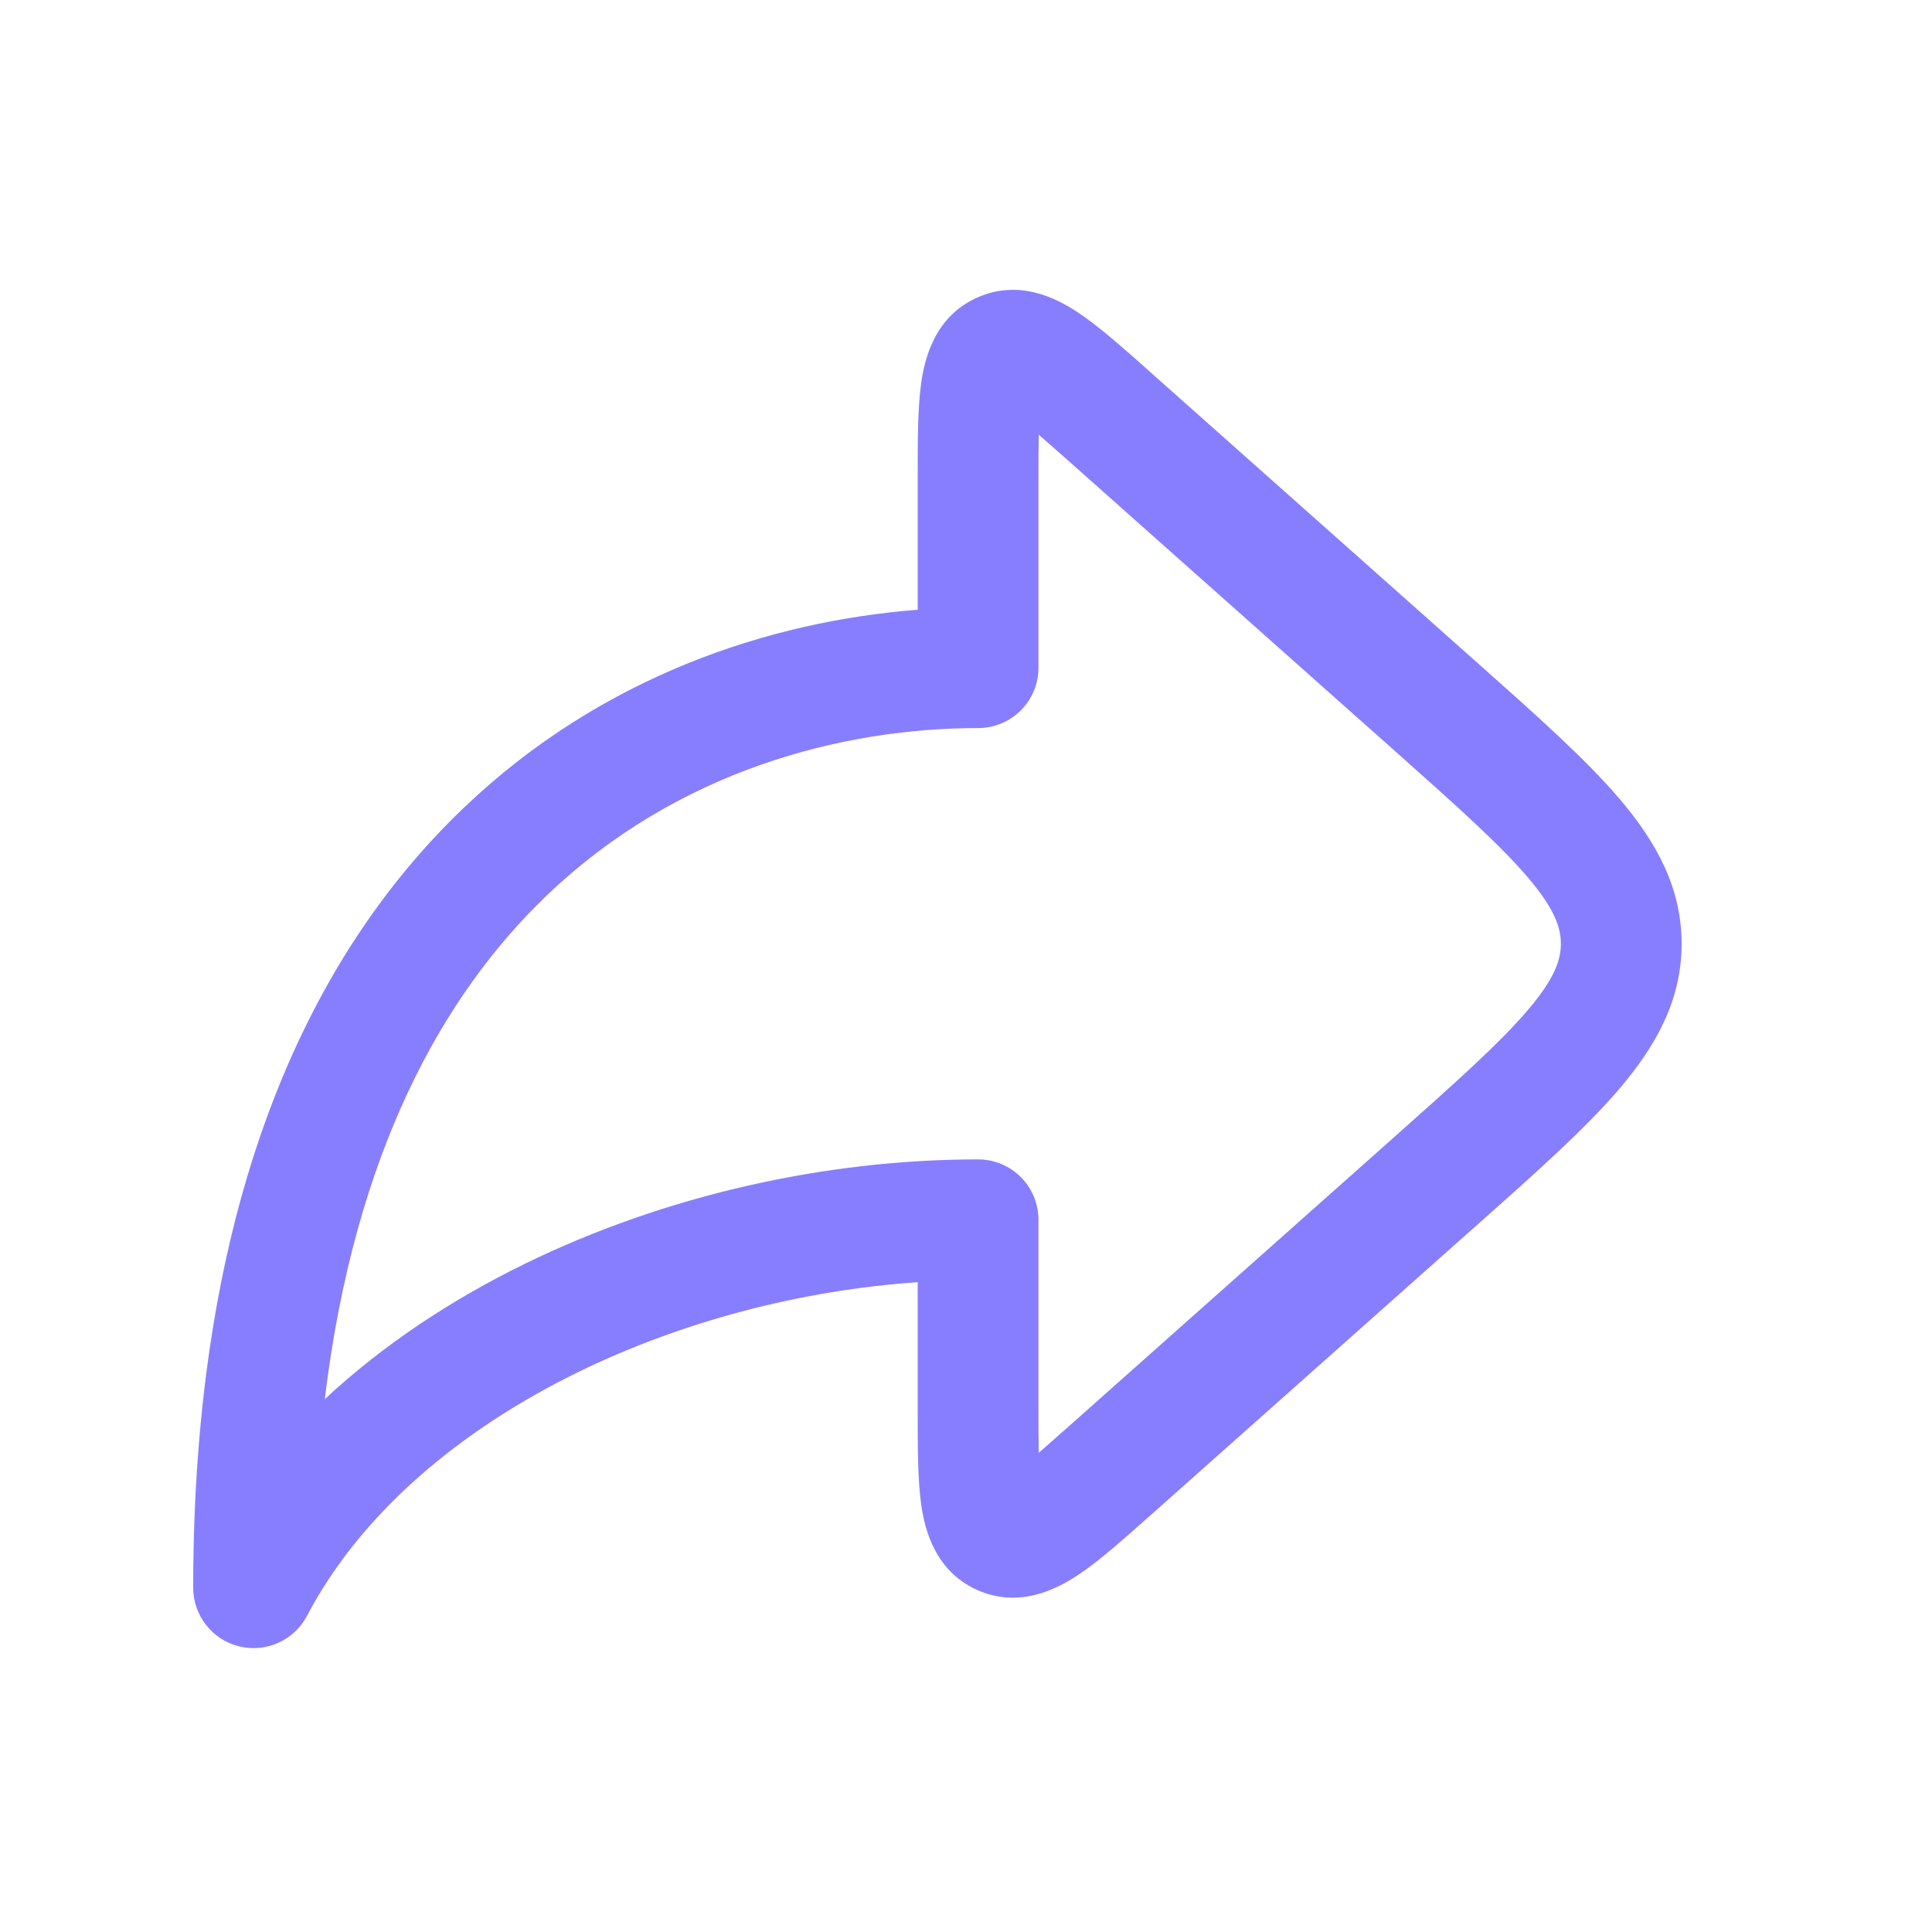
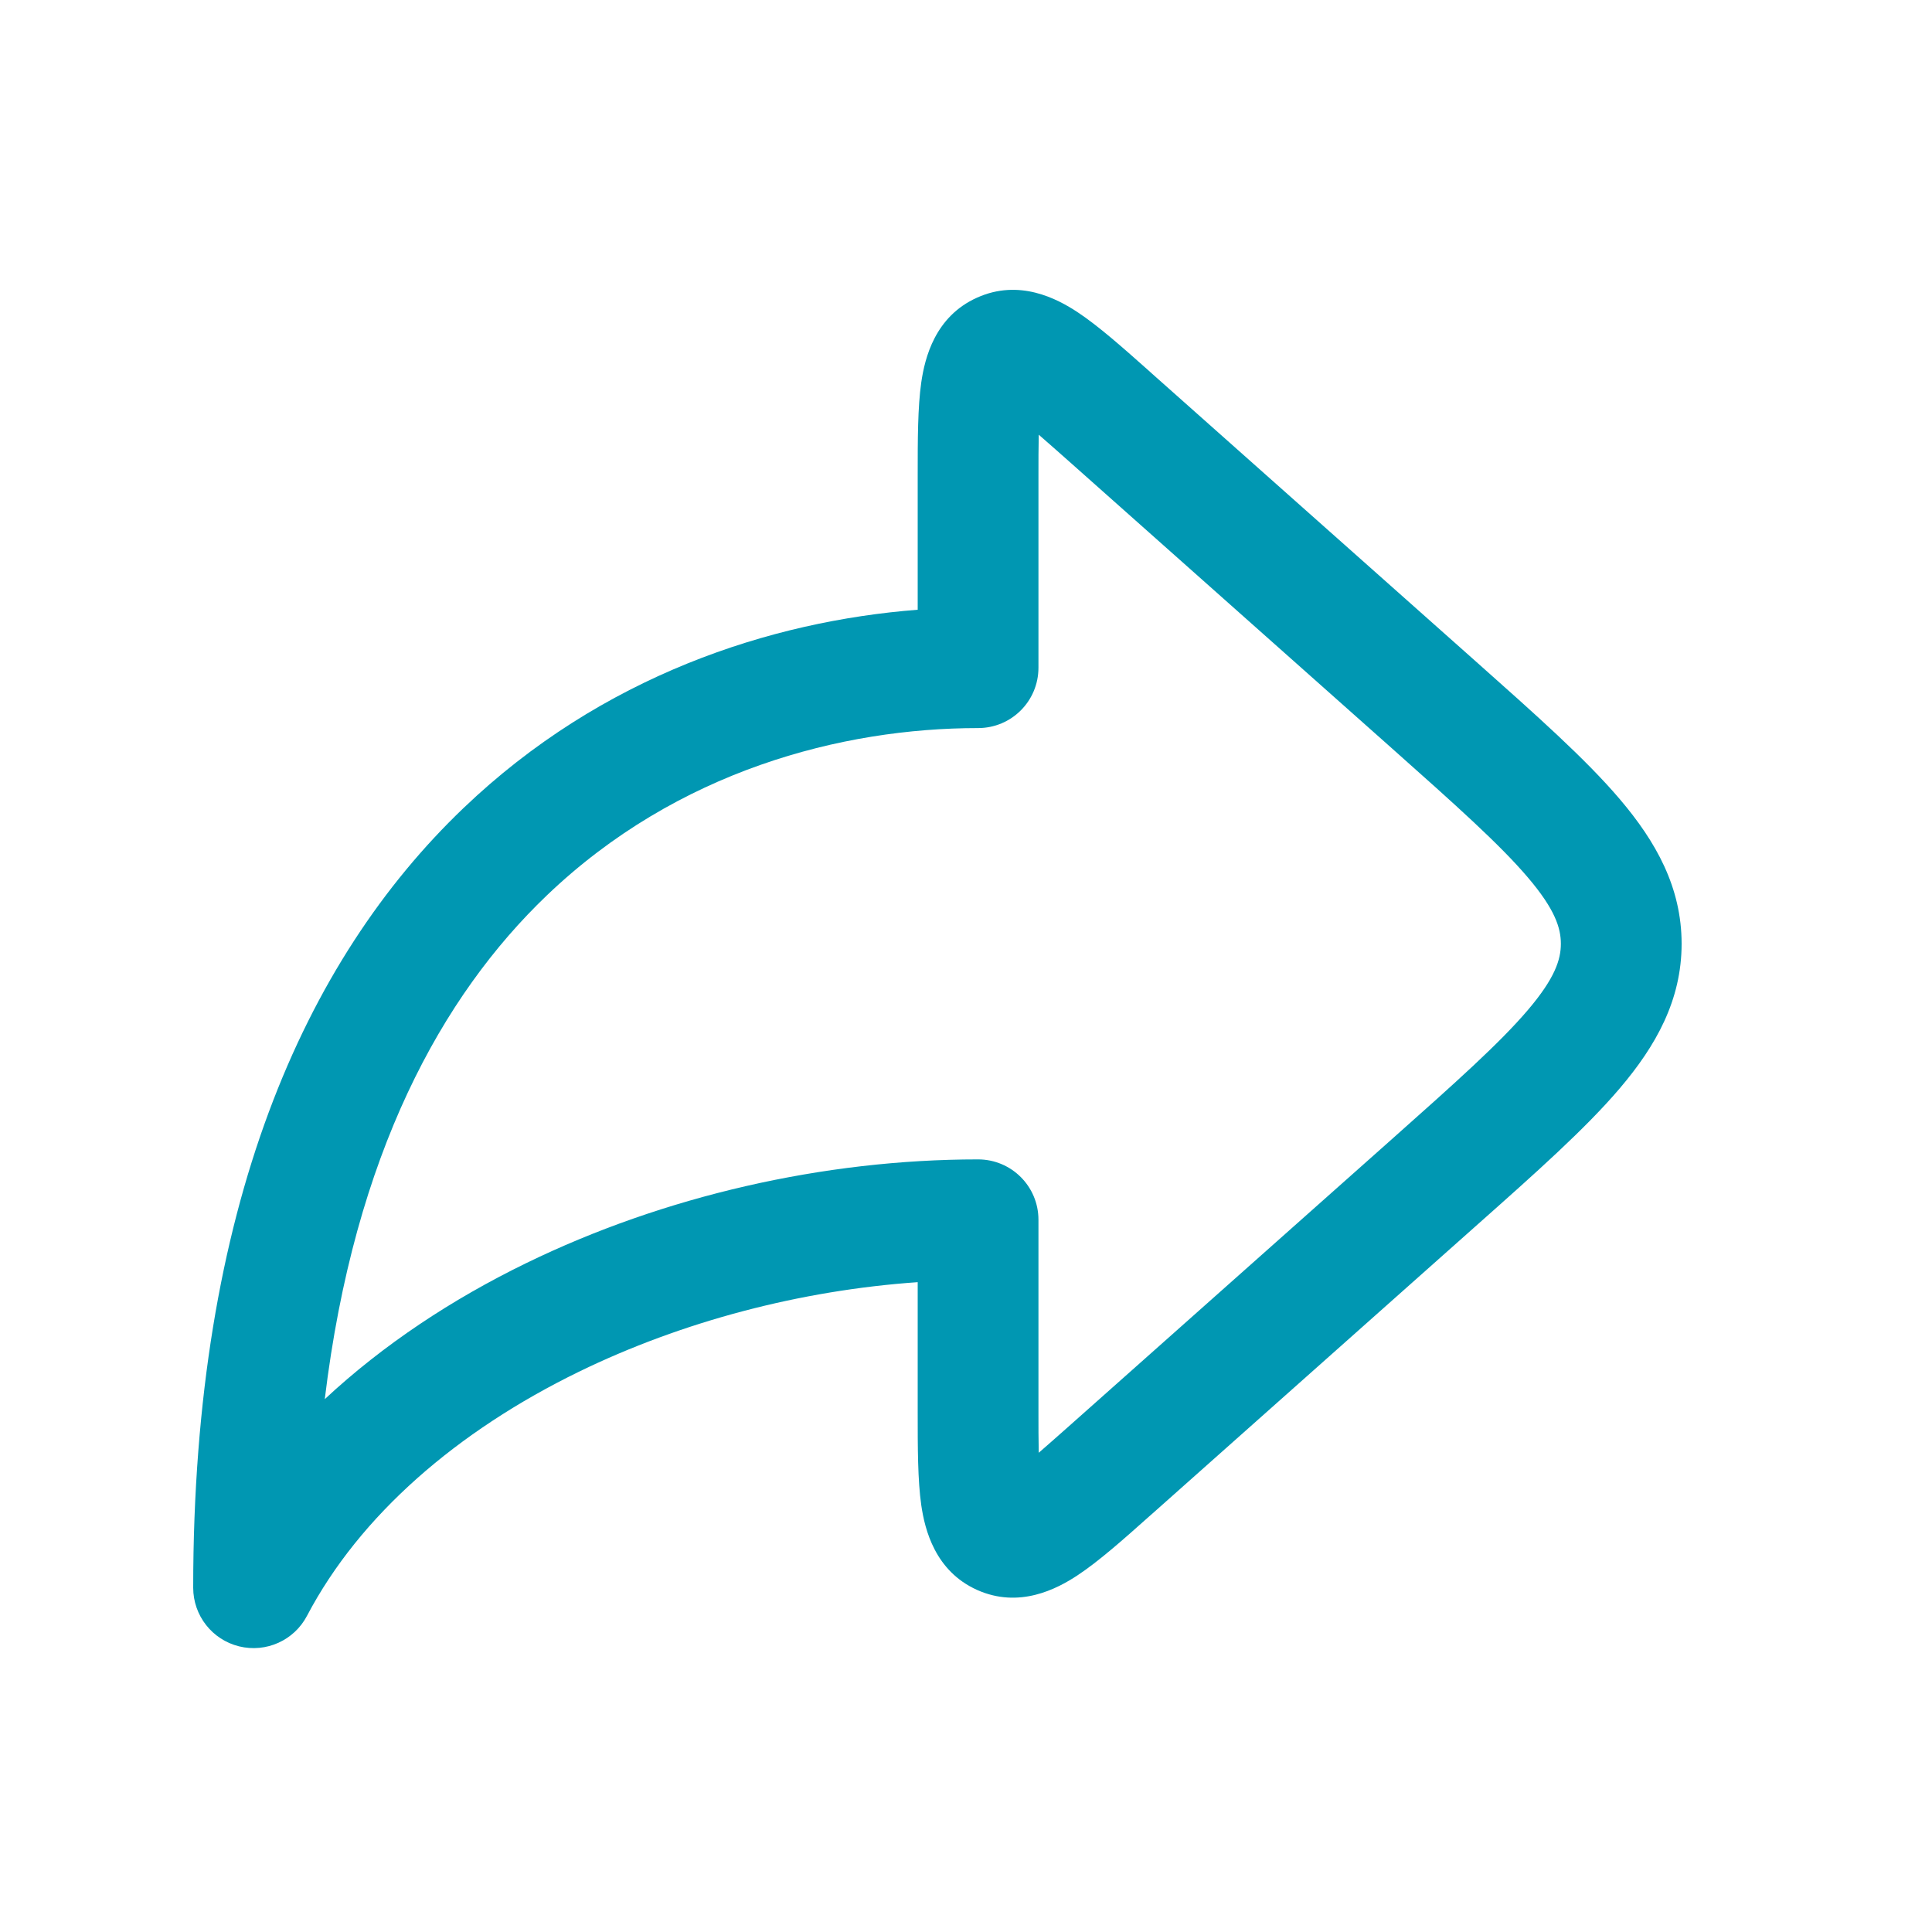
<svg xmlns="http://www.w3.org/2000/svg" width="20" height="20" viewBox="0 0 20 20" fill="none">
-   <path fill-rule="evenodd" clip-rule="evenodd" d="M11.895 3.84C11.906 3.85 11.916 3.859 11.927 3.869L15.272 6.842C15.896 7.397 16.414 7.856 16.769 8.274C17.142 8.713 17.408 9.185 17.408 9.77C17.408 10.354 17.142 10.826 16.769 11.265C16.414 11.683 15.896 12.143 15.272 12.697L11.927 15.671C11.916 15.68 11.906 15.69 11.895 15.699C11.625 15.94 11.372 16.164 11.154 16.308C10.94 16.449 10.551 16.654 10.115 16.459C9.679 16.263 9.574 15.835 9.537 15.582C9.5 15.323 9.5 14.985 9.5 14.624C9.5 14.609 9.5 14.595 9.5 14.581V13.273C8.29 13.357 7.065 13.678 5.993 14.2C4.732 14.815 3.725 15.686 3.178 16.727C3.045 16.981 2.755 17.112 2.475 17.043C2.196 16.974 2 16.724 2 16.436C2 12.502 3.151 9.94 4.797 8.366C6.232 6.993 7.98 6.43 9.5 6.312V4.959C9.5 4.944 9.5 4.93 9.5 4.916C9.5 4.554 9.5 4.216 9.537 3.958C9.574 3.704 9.679 3.276 10.115 3.081C10.551 2.885 10.94 3.09 11.154 3.231C11.372 3.375 11.625 3.6 11.895 3.84ZM10.753 4.5C10.847 4.581 10.959 4.681 11.097 4.803L14.407 7.745C15.075 8.339 15.525 8.741 15.817 9.084C16.097 9.413 16.158 9.606 16.158 9.77C16.158 9.933 16.097 10.126 15.817 10.455C15.525 10.798 15.075 11.2 14.407 11.794L11.097 14.736C10.959 14.858 10.847 14.958 10.753 15.039C10.75 14.915 10.75 14.764 10.75 14.581V12.627C10.75 12.281 10.47 12.002 10.125 12.002C8.531 12.002 6.875 12.38 5.445 13.077C4.679 13.45 3.966 13.921 3.362 14.484C3.669 11.944 4.577 10.306 5.661 9.269C7.011 7.977 8.717 7.537 10.125 7.537C10.47 7.537 10.75 7.258 10.75 6.912V4.959C10.75 4.775 10.75 4.624 10.753 4.5Z" fill="#877EFF" />
+   <path fill-rule="evenodd" clip-rule="evenodd" d="M11.895 3.84C11.906 3.85 11.916 3.859 11.927 3.869L15.272 6.842C15.896 7.397 16.414 7.856 16.769 8.274C17.142 8.713 17.408 9.185 17.408 9.77C17.408 10.354 17.142 10.826 16.769 11.265C16.414 11.683 15.896 12.143 15.272 12.697L11.927 15.671C11.916 15.68 11.906 15.69 11.895 15.699C11.625 15.94 11.372 16.164 11.154 16.308C10.94 16.449 10.551 16.654 10.115 16.459C9.679 16.263 9.574 15.835 9.537 15.582C9.5 15.323 9.5 14.985 9.5 14.624C9.5 14.609 9.5 14.595 9.5 14.581V13.273C8.29 13.357 7.065 13.678 5.993 14.2C4.732 14.815 3.725 15.686 3.178 16.727C3.045 16.981 2.755 17.112 2.475 17.043C2.196 16.974 2 16.724 2 16.436C2 12.502 3.151 9.94 4.797 8.366C6.232 6.993 7.98 6.43 9.5 6.312V4.959C9.5 4.944 9.5 4.93 9.5 4.916C9.5 4.554 9.5 4.216 9.537 3.958C9.574 3.704 9.679 3.276 10.115 3.081C10.551 2.885 10.94 3.09 11.154 3.231C11.372 3.375 11.625 3.6 11.895 3.84ZM10.753 4.5C10.847 4.581 10.959 4.681 11.097 4.803L14.407 7.745C15.075 8.339 15.525 8.741 15.817 9.084C16.097 9.413 16.158 9.606 16.158 9.77C16.158 9.933 16.097 10.126 15.817 10.455C15.525 10.798 15.075 11.2 14.407 11.794L11.097 14.736C10.959 14.858 10.847 14.958 10.753 15.039C10.75 14.915 10.75 14.764 10.75 14.581V12.627C10.75 12.281 10.47 12.002 10.125 12.002C8.531 12.002 6.875 12.38 5.445 13.077C4.679 13.45 3.966 13.921 3.362 14.484C3.669 11.944 4.577 10.306 5.661 9.269C7.011 7.977 8.717 7.537 10.125 7.537C10.47 7.537 10.75 7.258 10.75 6.912V4.959C10.75 4.775 10.75 4.624 10.753 4.5Z" fill="#0097b2" />
</svg>
